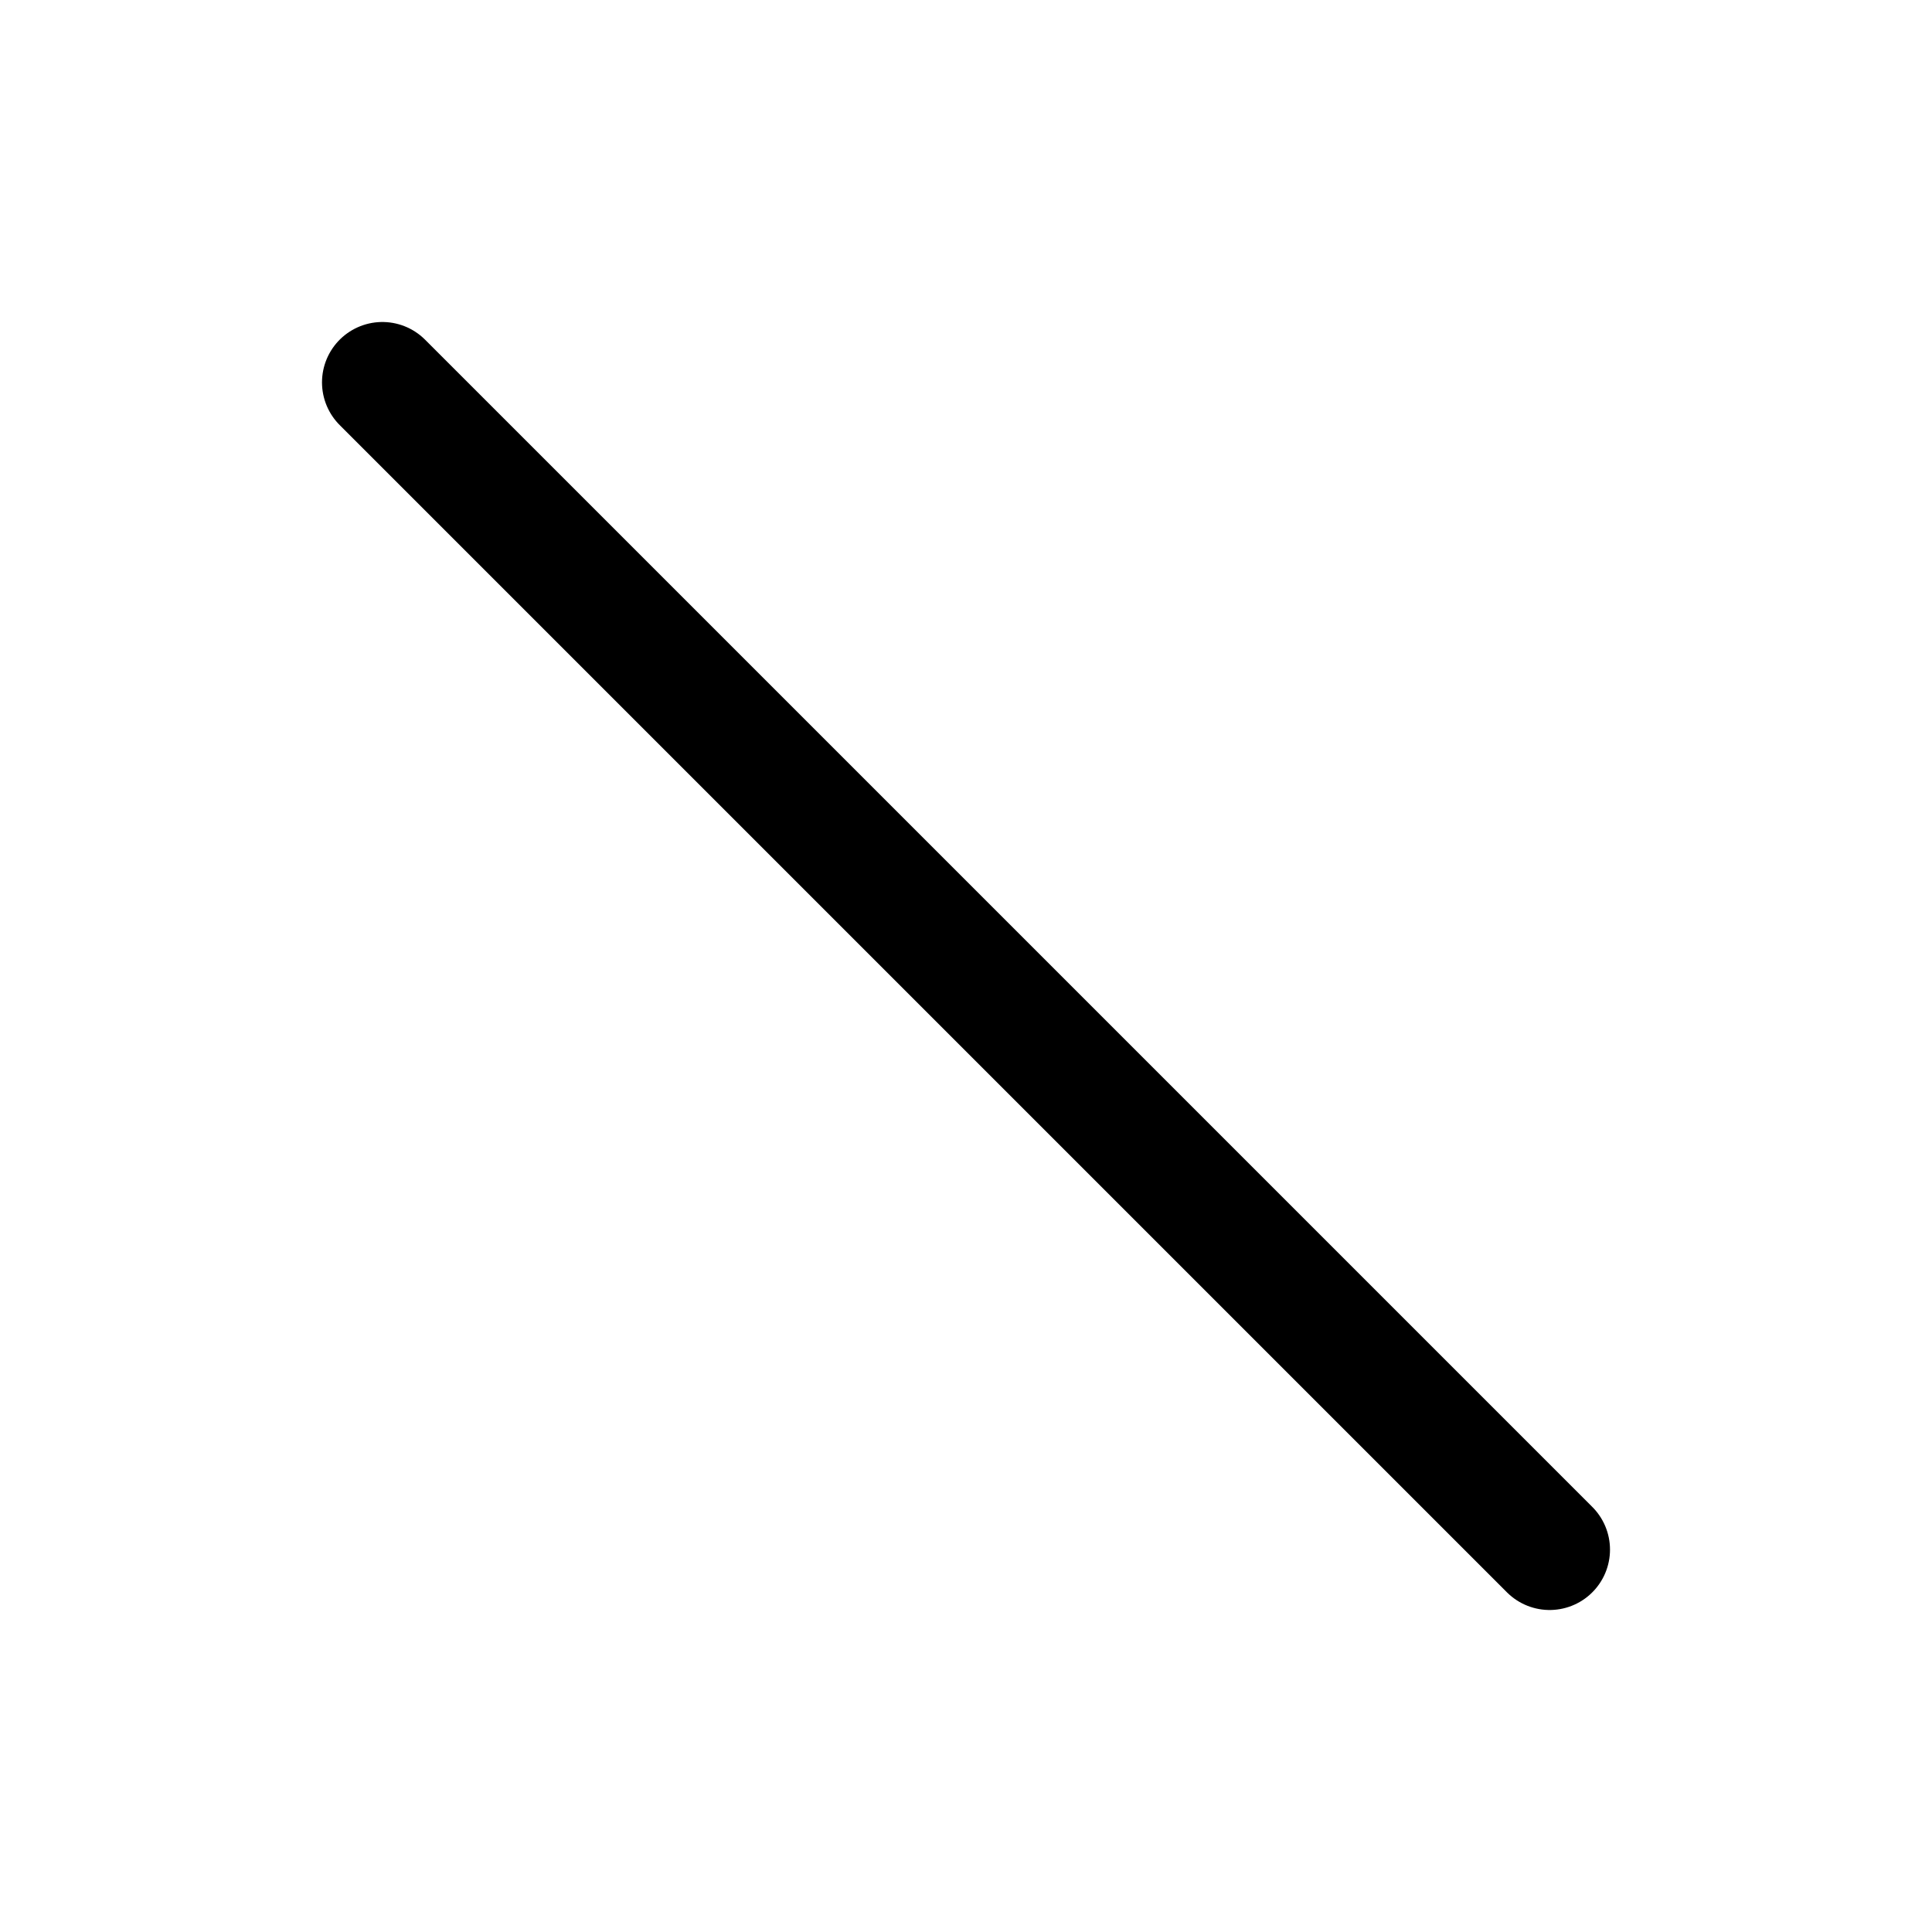
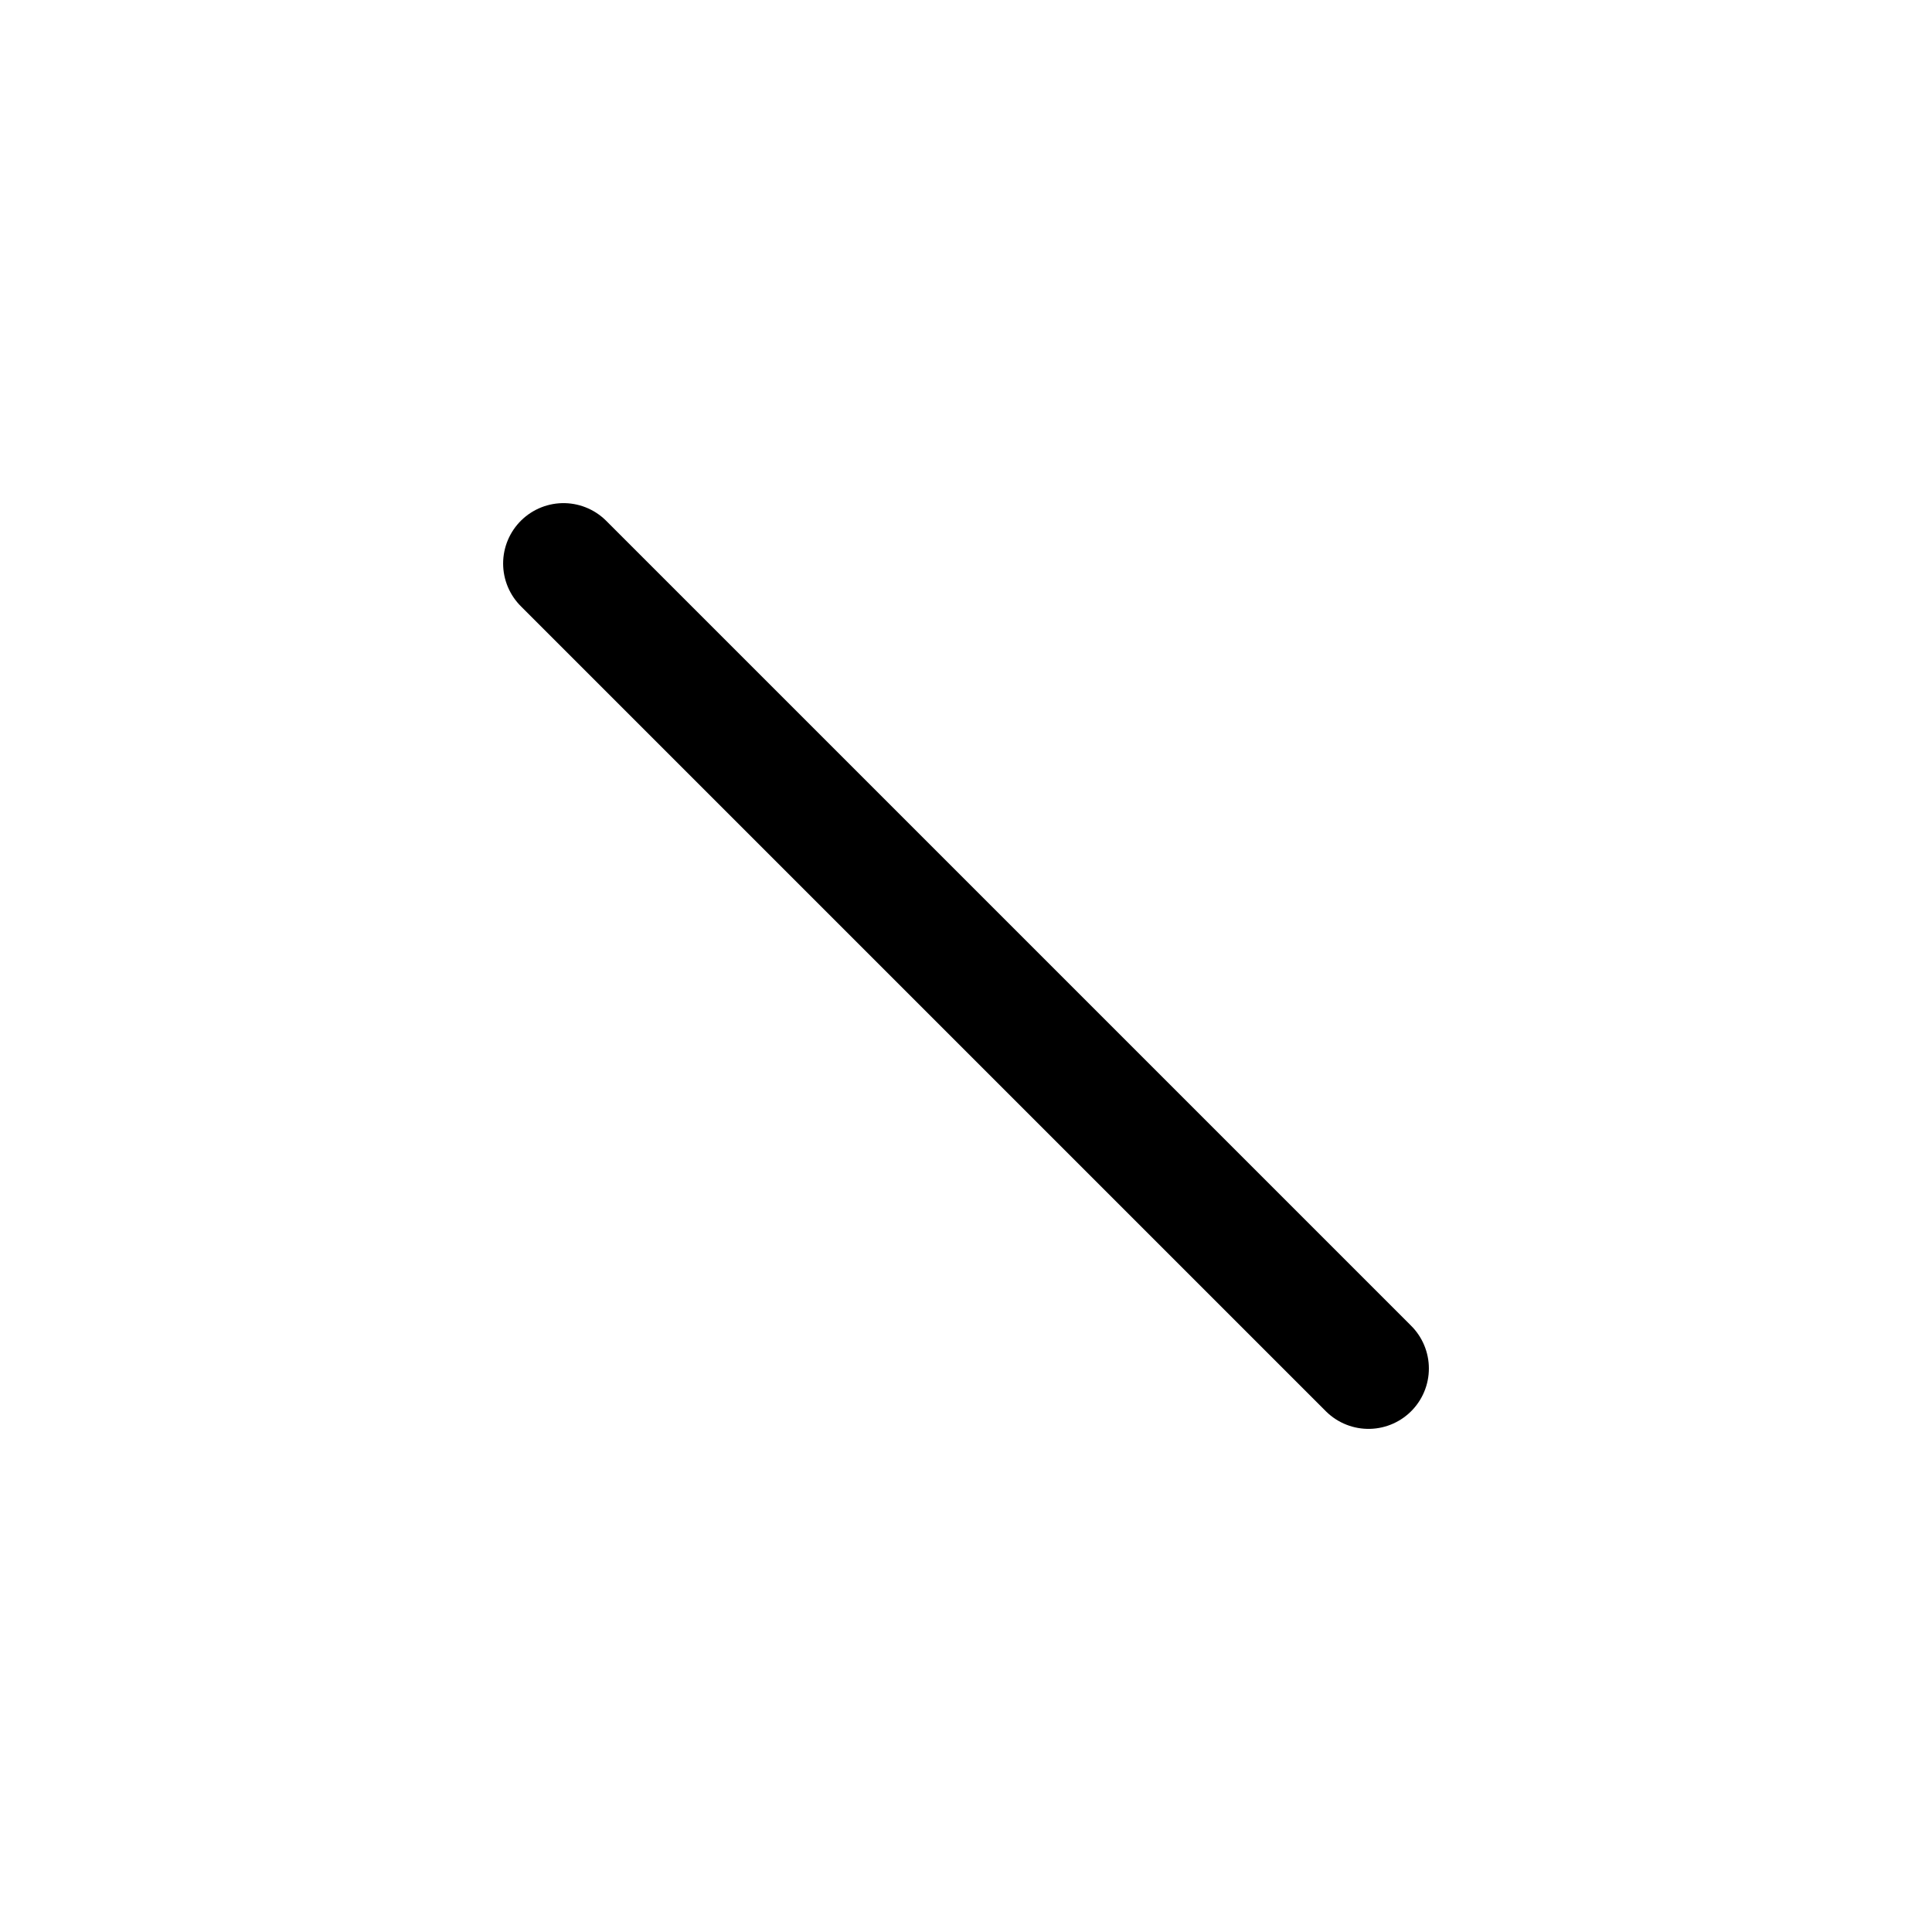
<svg xmlns="http://www.w3.org/2000/svg" width="24" height="24" viewBox="0 0 24 24">
  <g fill="none" stroke="black" stroke-width="1.5" stroke-linecap="round" stroke-linejoin="round">
-     <path d="M4.75 4.75L19.25 19.25" />
+     <path d="M7 7L17 17" />
  </g>
</svg>
